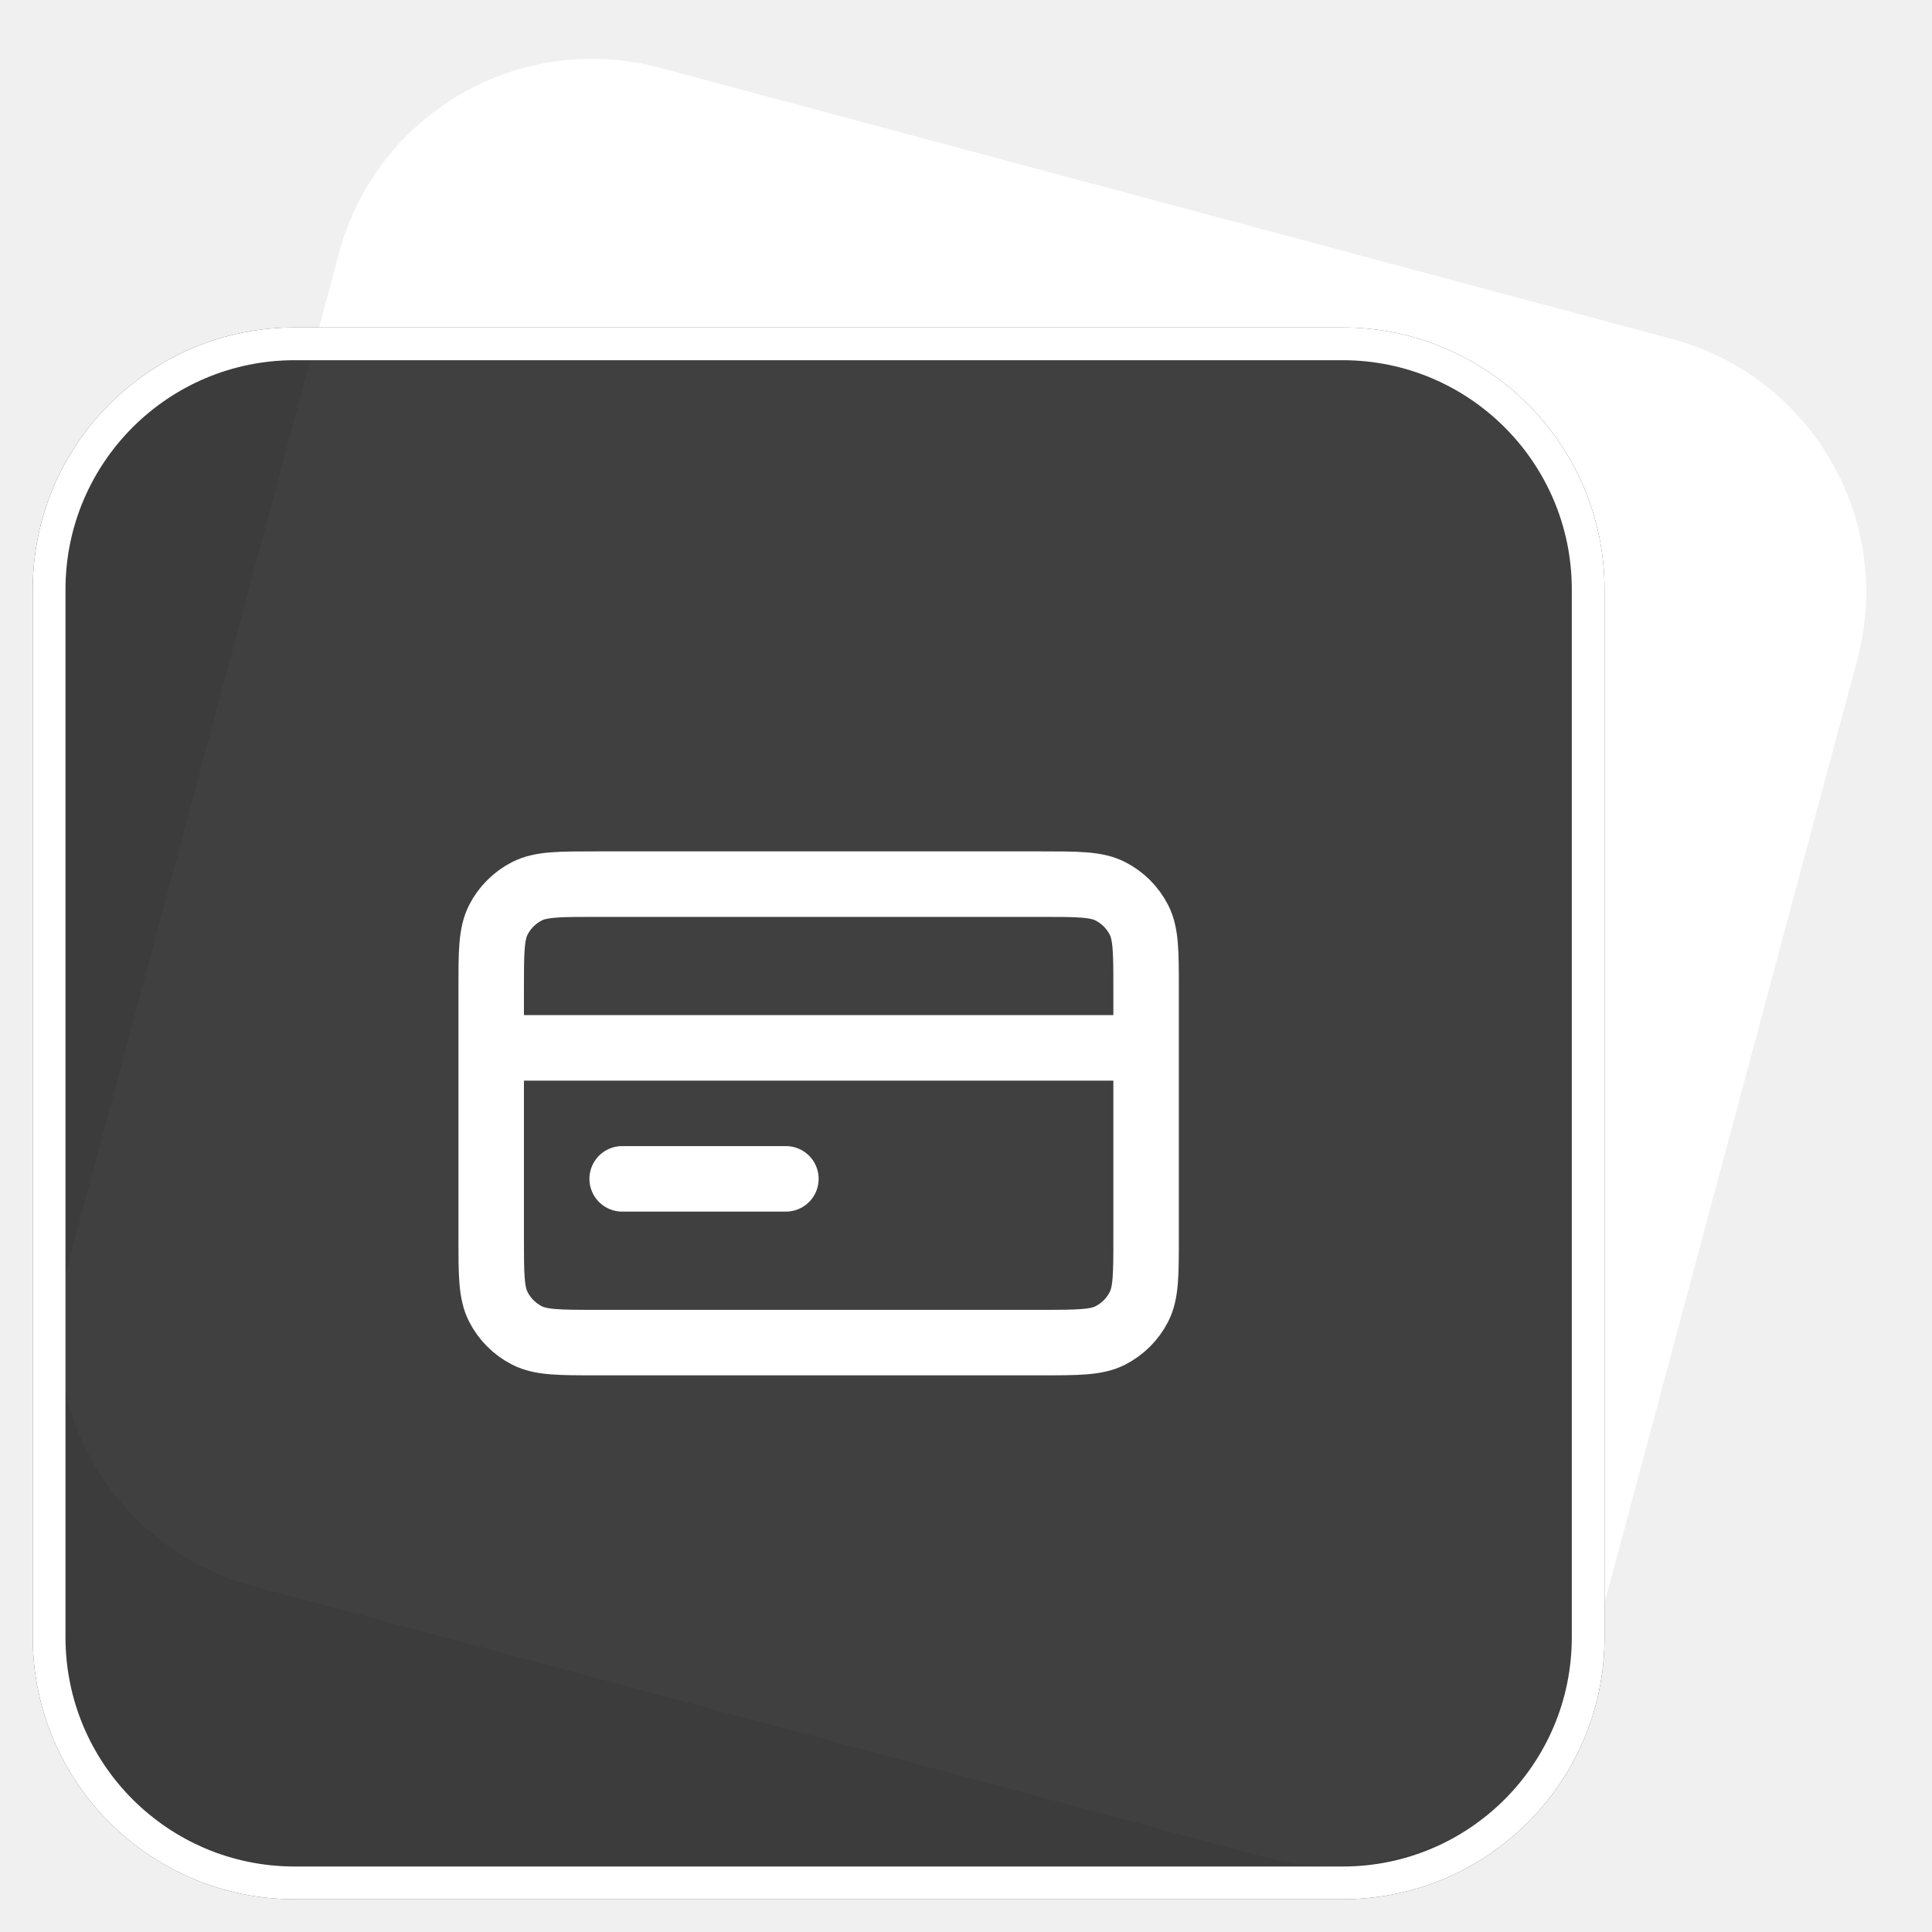
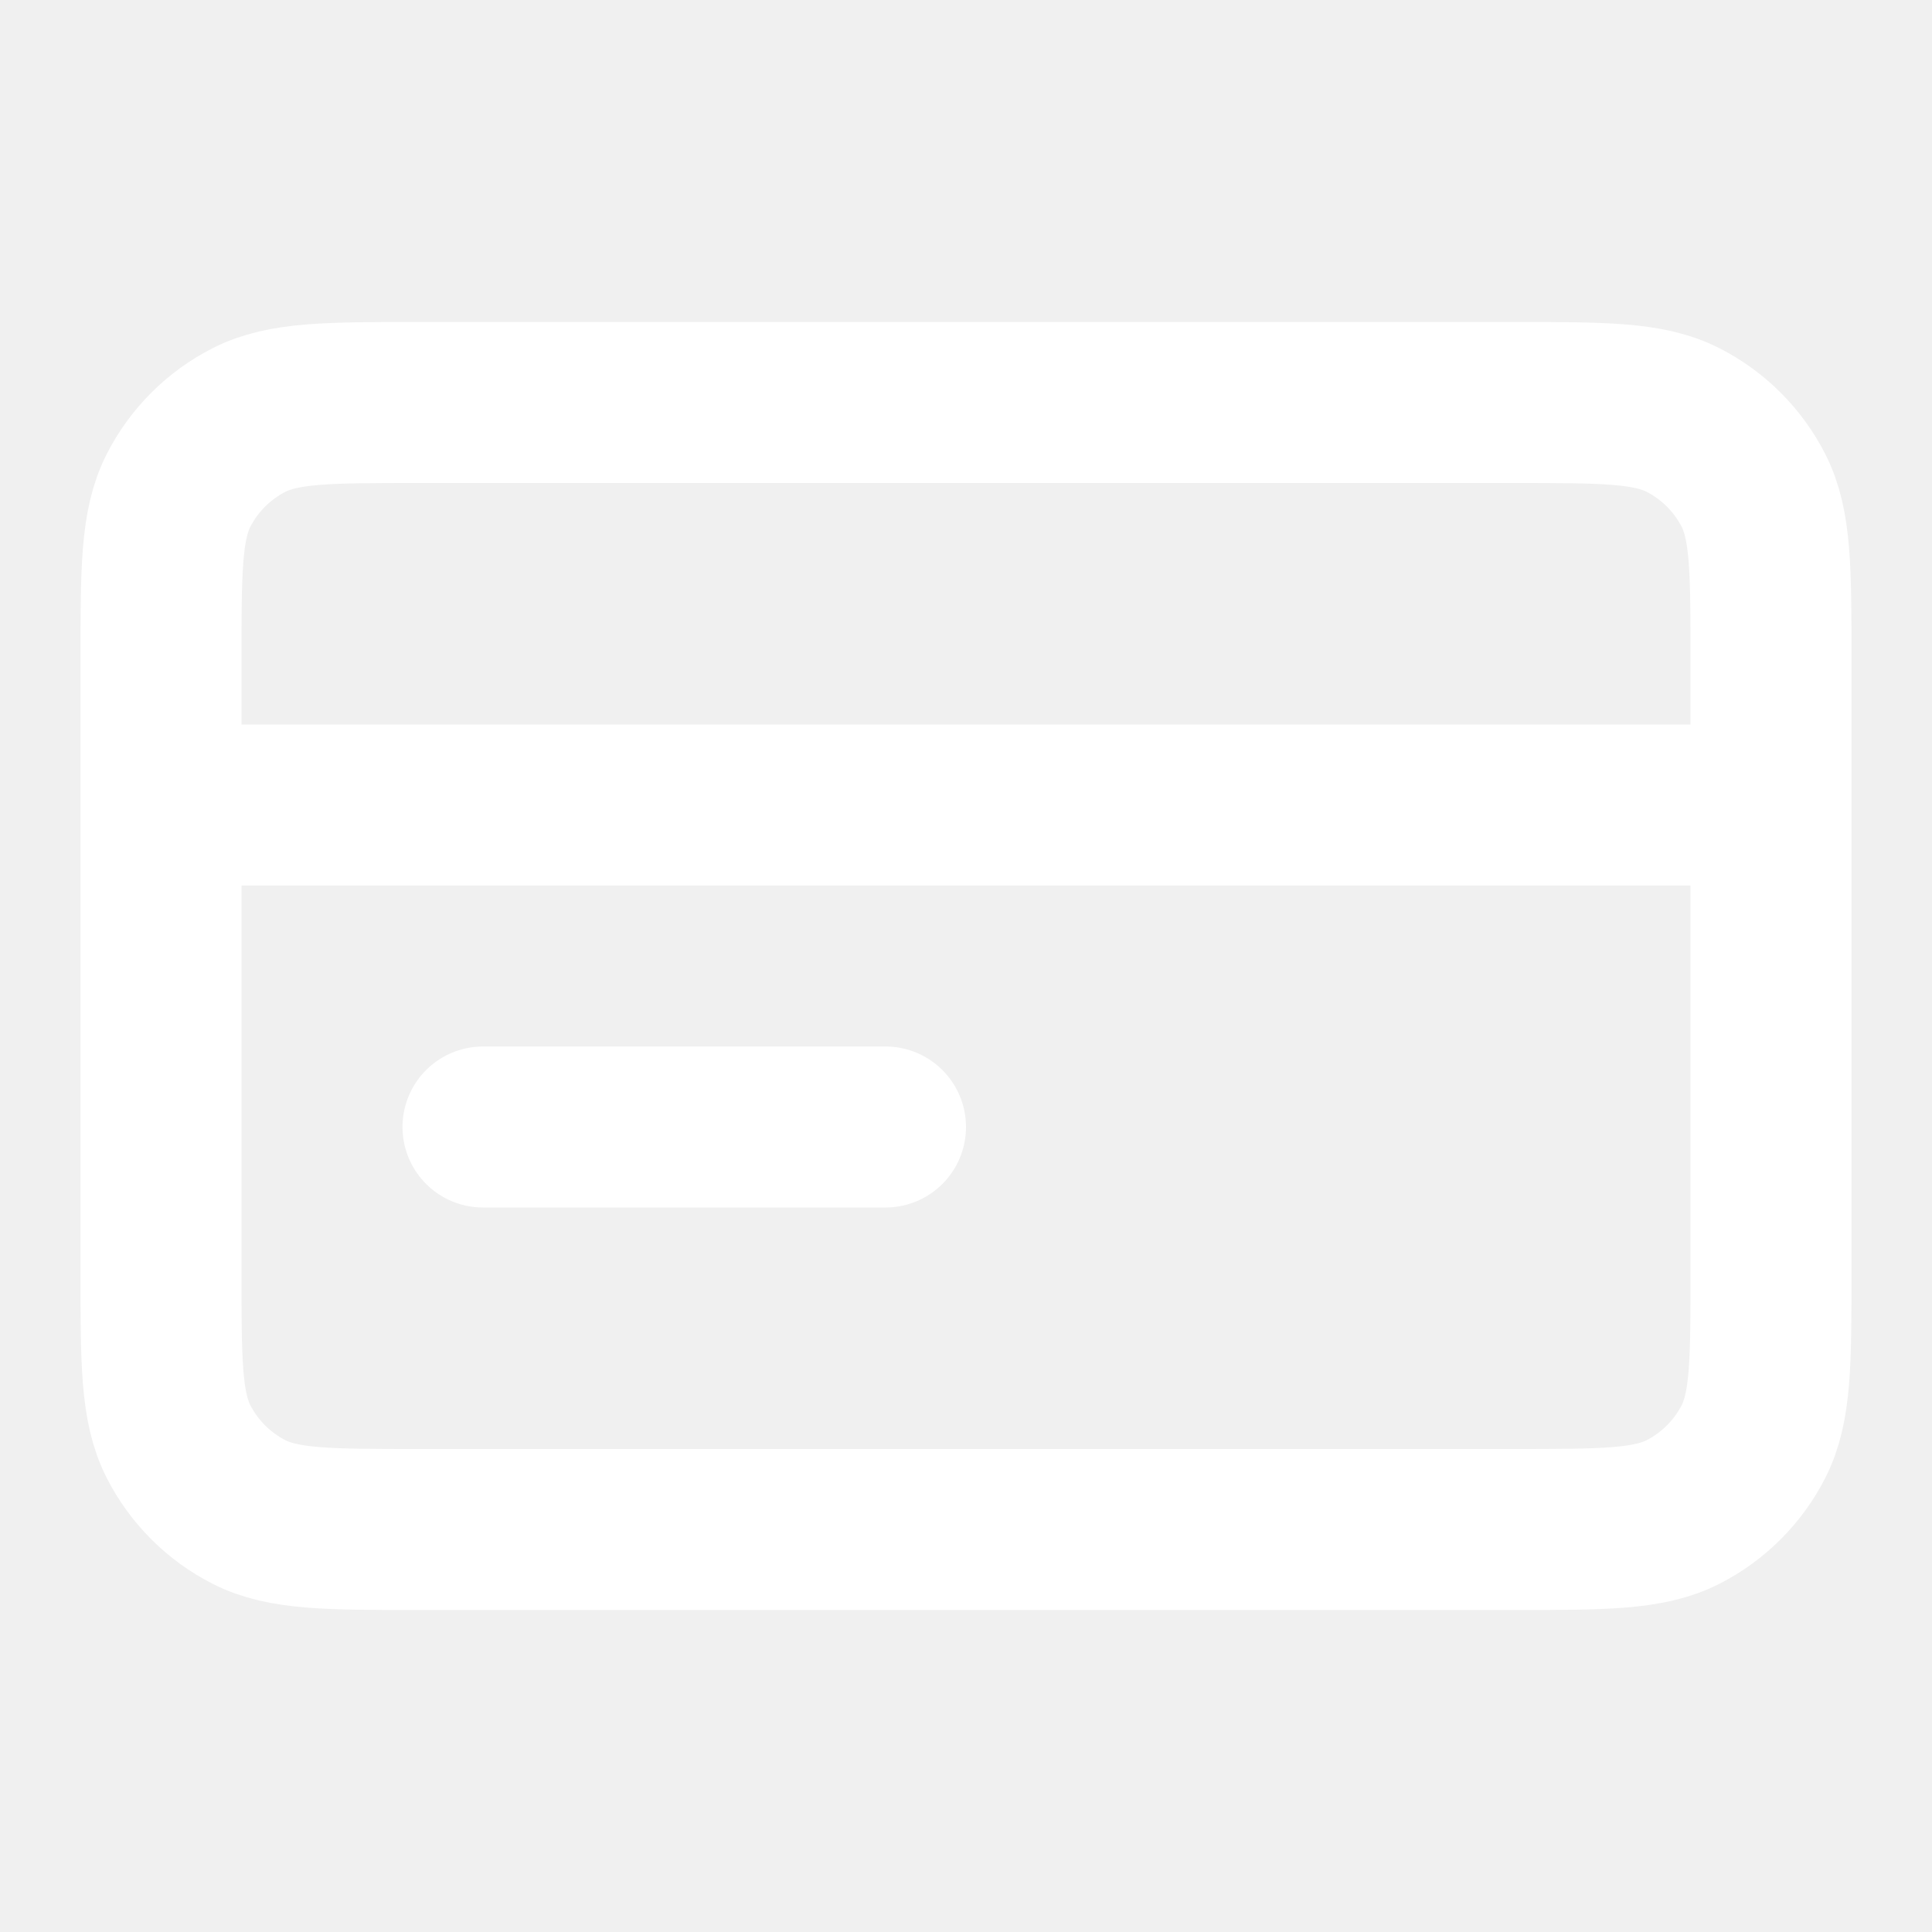
- <svg xmlns="http://www.w3.org/2000/svg" width="59" height="59" viewBox="0 0 59 59" fill="none">
-   <rect x="12.423" width="48" height="48" rx="8" transform="rotate(15 12.4233 0)" fill="white" />
-   <g filter="url(#filter0_b_21782_6390)">
-     <rect x="1" y="10" width="48" height="48" rx="8" fill="black" fill-opacity="0.75" />
-     <rect x="1.5" y="10.5" width="47" height="47" rx="7.5" stroke="white" />
-     <path d="M35 32H15M24 36H19M15 30.2L15 37.8C15 38.92 15 39.48 15.218 39.908C15.41 40.284 15.716 40.59 16.092 40.782C16.52 41 17.08 41 18.2 41L31.8 41C32.92 41 33.48 41 33.908 40.782C34.284 40.59 34.59 40.284 34.782 39.908C35 39.48 35 38.92 35 37.8V30.2C35 29.08 35 28.52 34.782 28.092C34.59 27.716 34.284 27.41 33.908 27.218C33.48 27 32.92 27 31.8 27L18.2 27C17.08 27 16.52 27 16.092 27.218C15.716 27.41 15.41 27.716 15.218 28.092C15 28.52 15 29.08 15 30.2Z" stroke="white" stroke-width="2" stroke-linecap="round" stroke-linejoin="round" />
-   </g>
-   <defs>
-     <filter id="filter0_b_21782_6390" x="-15" y="-6" width="80" height="80" filterUnits="userSpaceOnUse" color-interpolation-filters="sRGB">
-       <feFlood flood-opacity="0" result="BackgroundImageFix" />
-       <feGaussianBlur in="BackgroundImageFix" stdDeviation="8" />
-       <feComposite in2="SourceAlpha" operator="in" result="effect1_backgroundBlur_21782_6390" />
-       <feBlend mode="normal" in="SourceGraphic" in2="effect1_backgroundBlur_21782_6390" result="shape" />
-     </filter>
-   </defs>
+ <svg xmlns="http://www.w3.org/2000/svg" width="24" height="24" viewBox="0 0 24 24" fill="none">
+   <path d="M22 10H2M11 14H6M2 8.2L2 15.8C2 16.92 2 17.48 2.218 17.908C2.41 18.284 2.716 18.59 3.092 18.782C3.52 19 4.08 19 5.2 19L18.8 19C19.92 19 20.48 19 20.908 18.782C21.284 18.59 21.59 18.284 21.782 17.908C22 17.48 22 16.92 22 15.8V8.2C22 7.08 22 6.52 21.782 6.092C21.59 5.716 21.284 5.41 20.908 5.218C20.48 5 19.92 5 18.8 5L5.2 5C4.08 5 3.52 5 3.092 5.218C2.716 5.41 2.41 5.716 2.218 6.092C2 6.52 2 7.08 2 8.2Z" stroke="white" stroke-width="2" stroke-linecap="round" stroke-linejoin="round" />
</svg>
